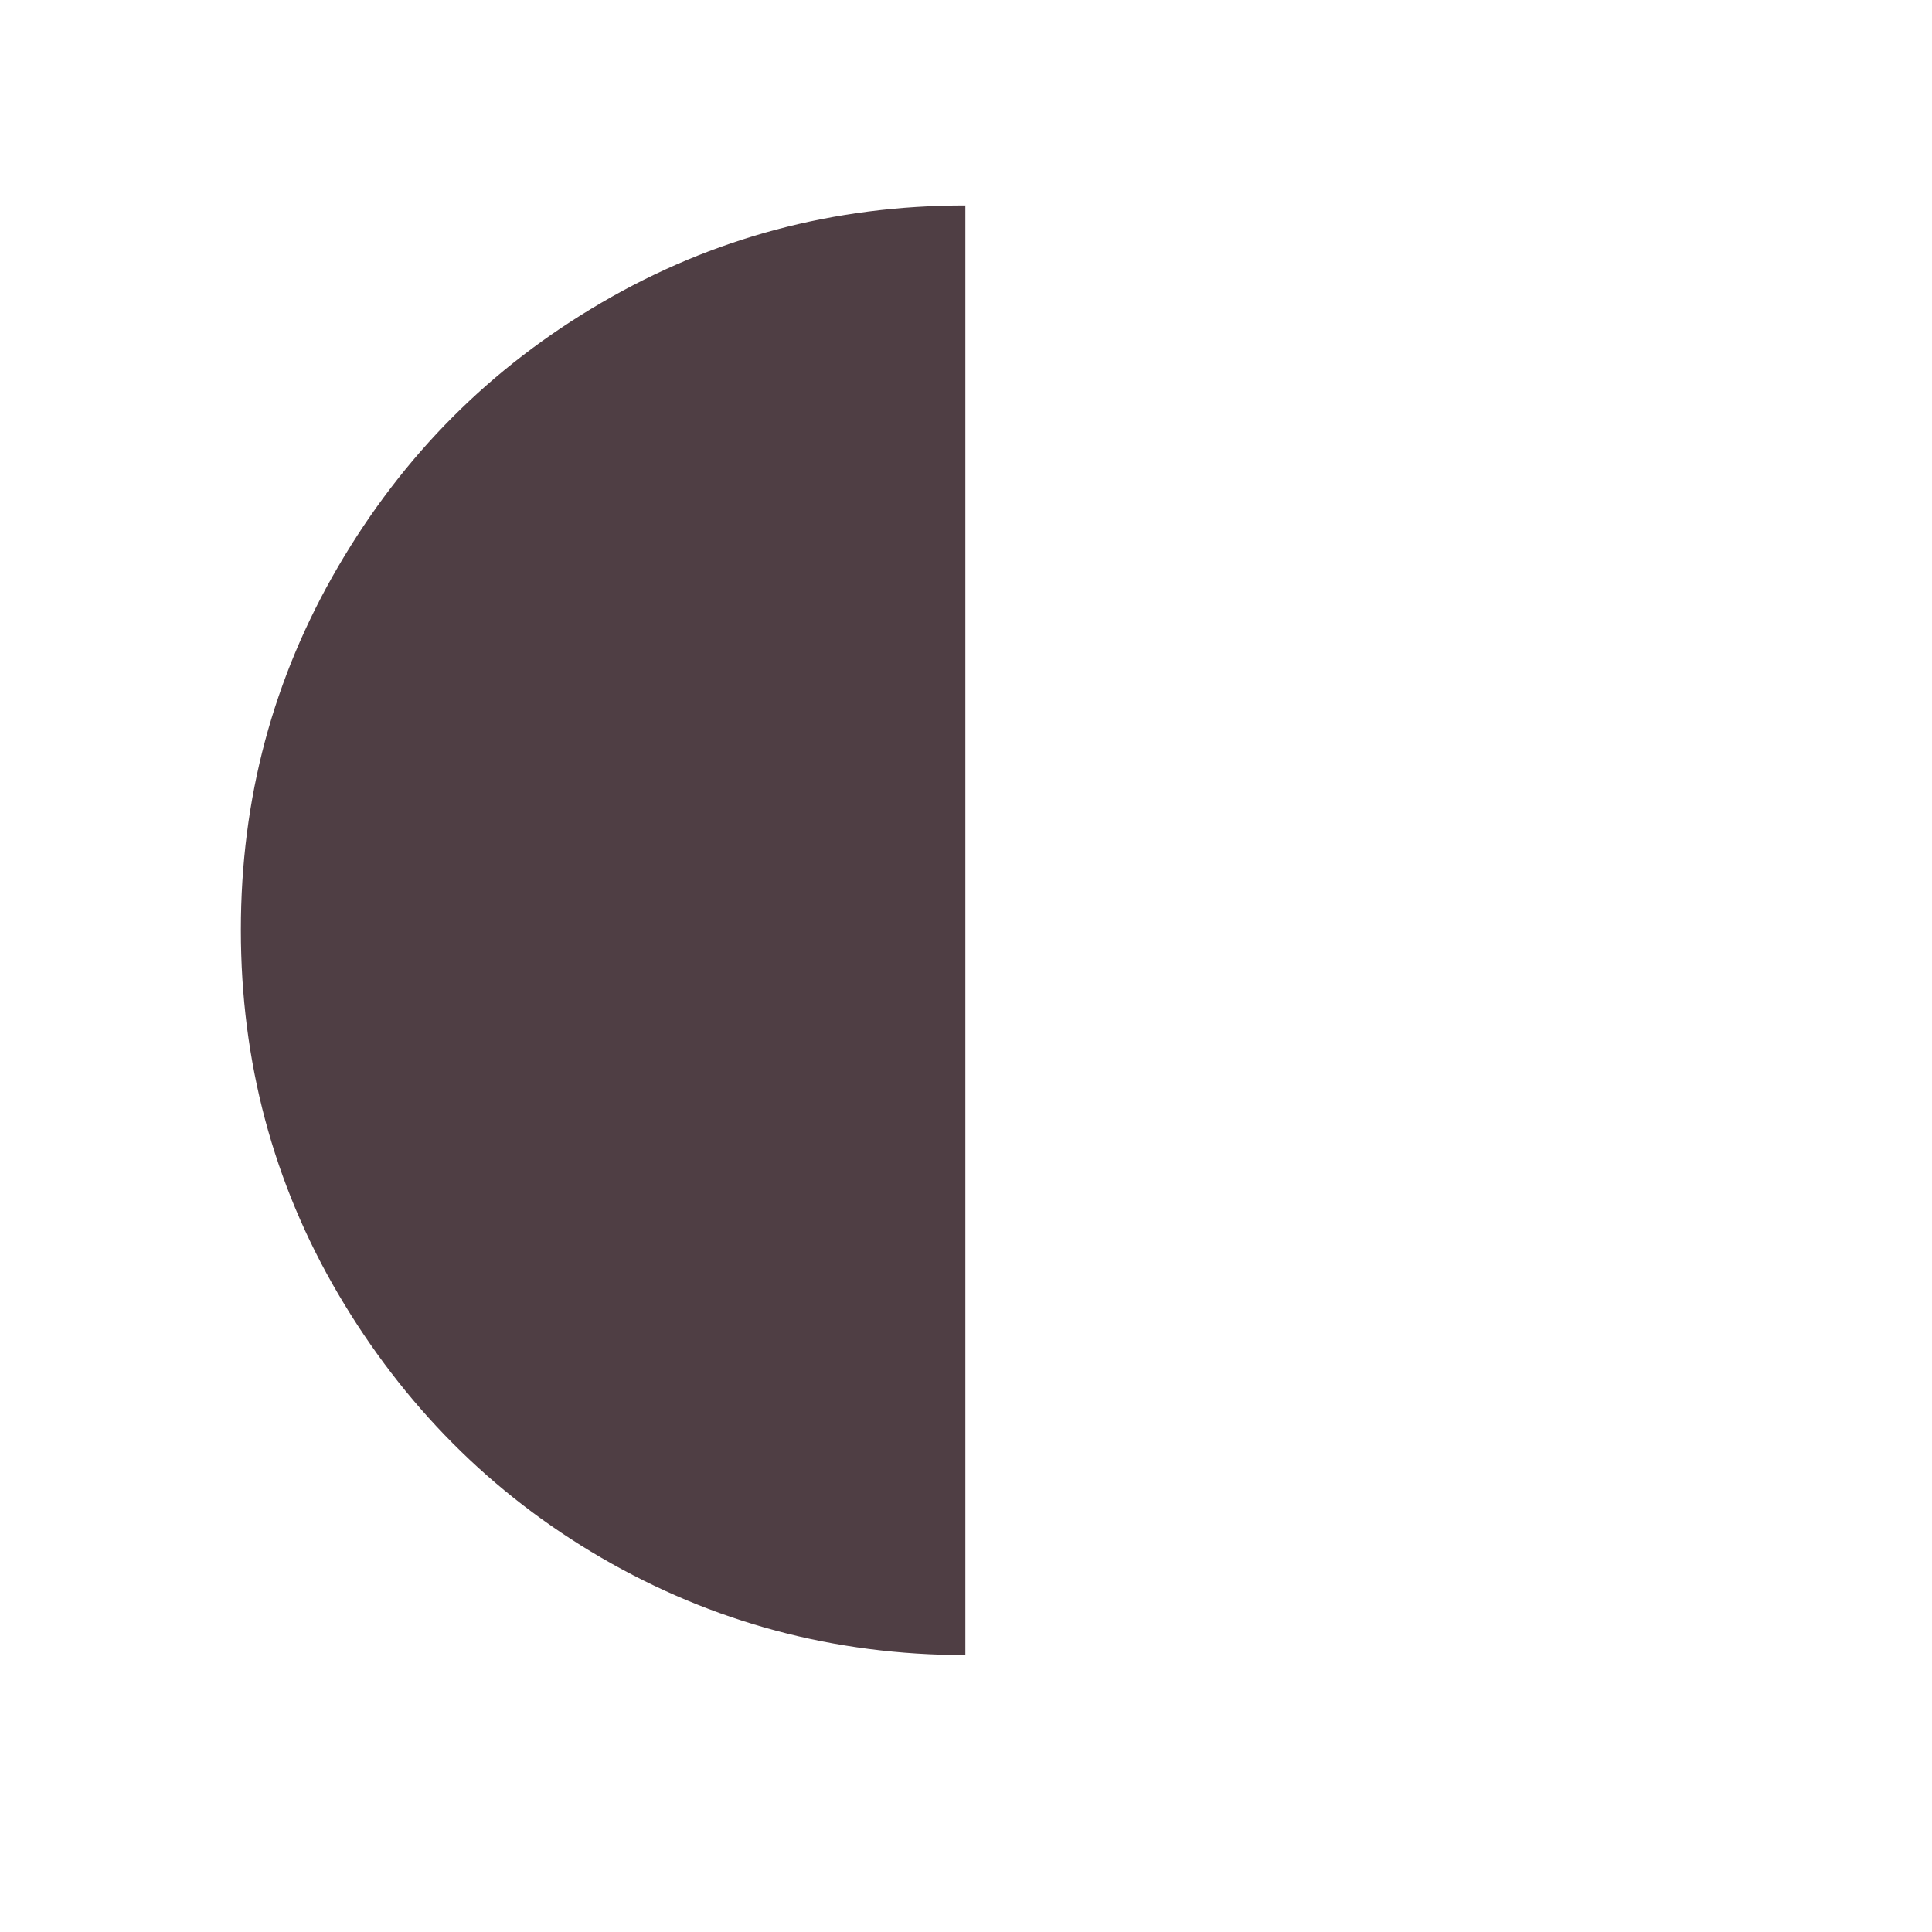
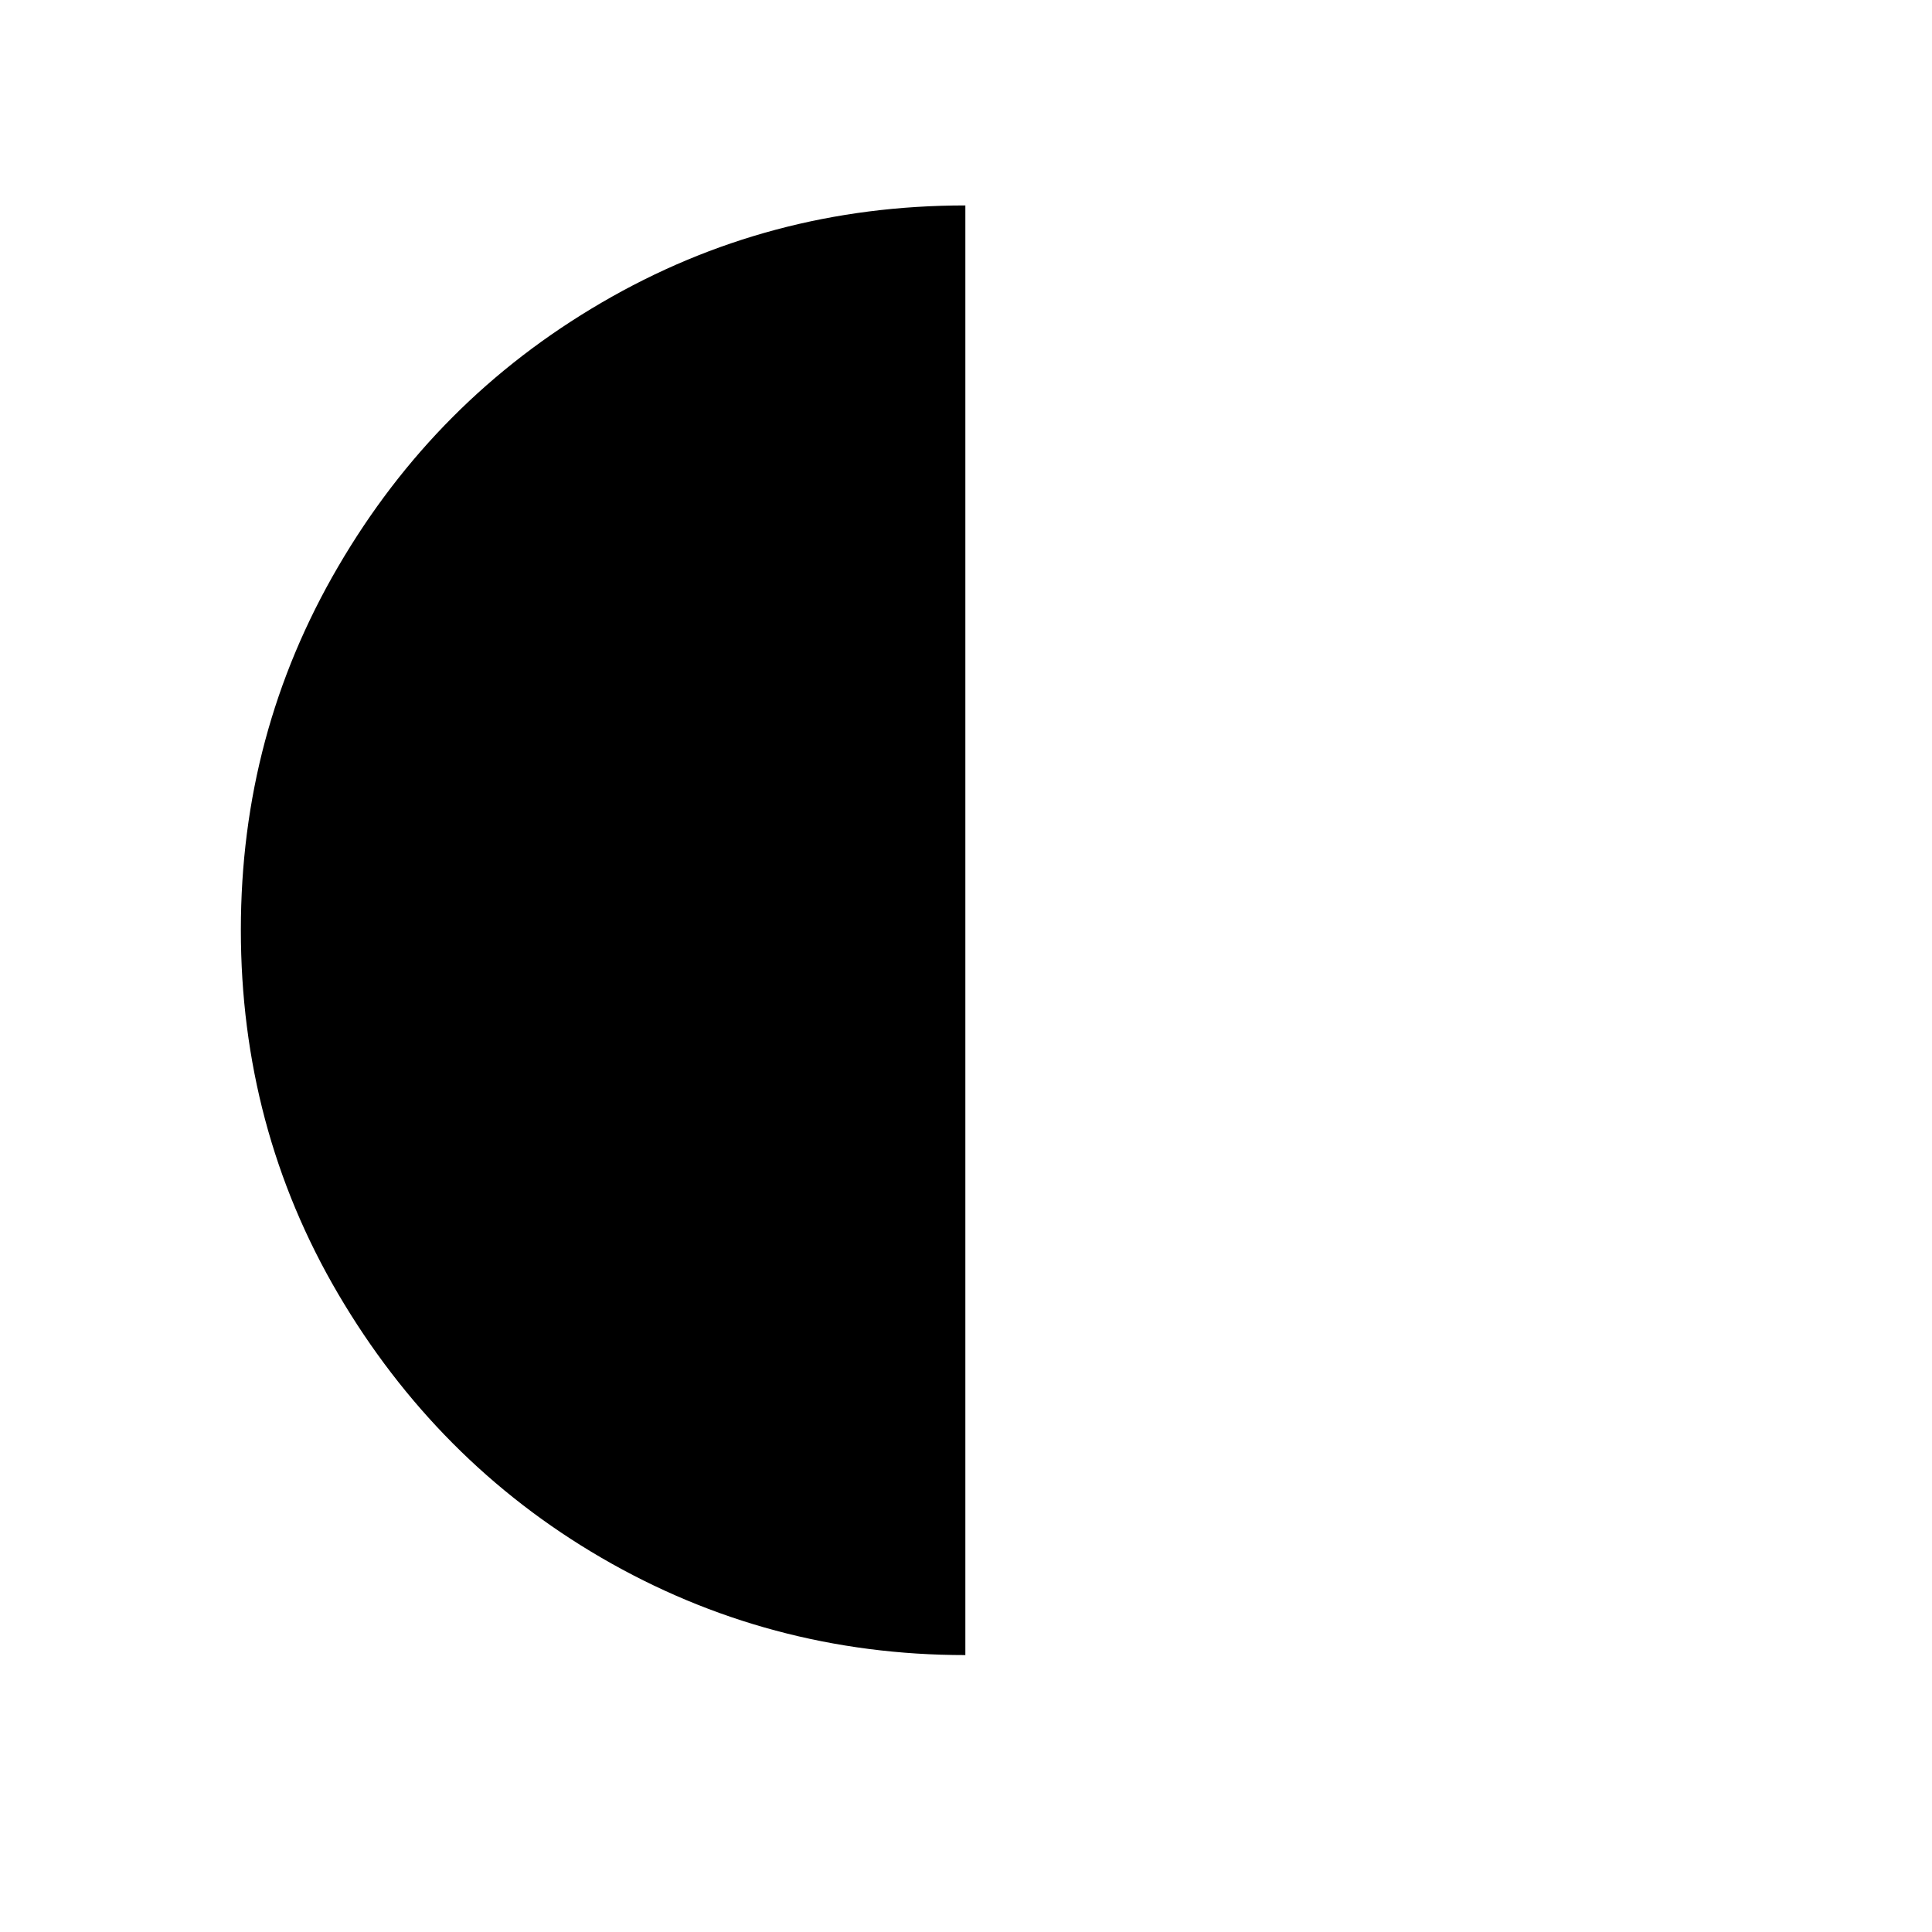
- <svg xmlns="http://www.w3.org/2000/svg" fill="#4F3E44" version="1.1" id="Layer_1" x="0px" y="0px" viewBox="0 0 30 30" style="enable-background:new 0 0 30 30;" xml:space="preserve">
+ <svg xmlns="http://www.w3.org/2000/svg" version="1.1" id="Layer_1" x="0px" y="0px" viewBox="0 0 30 30" style="enable-background:new 0 0 30 30;" xml:space="preserve">
  <path d="M3.74,14.44c0,2.04,0.5,3.93,1.51,5.65s2.37,3.1,4.09,4.1s3.61,1.51,5.65,1.51V3.19c-2.04,0-3.92,0.5-5.65,1.51  S6.26,7.07,5.25,8.8S3.74,12.4,3.74,14.44z" />
</svg>
